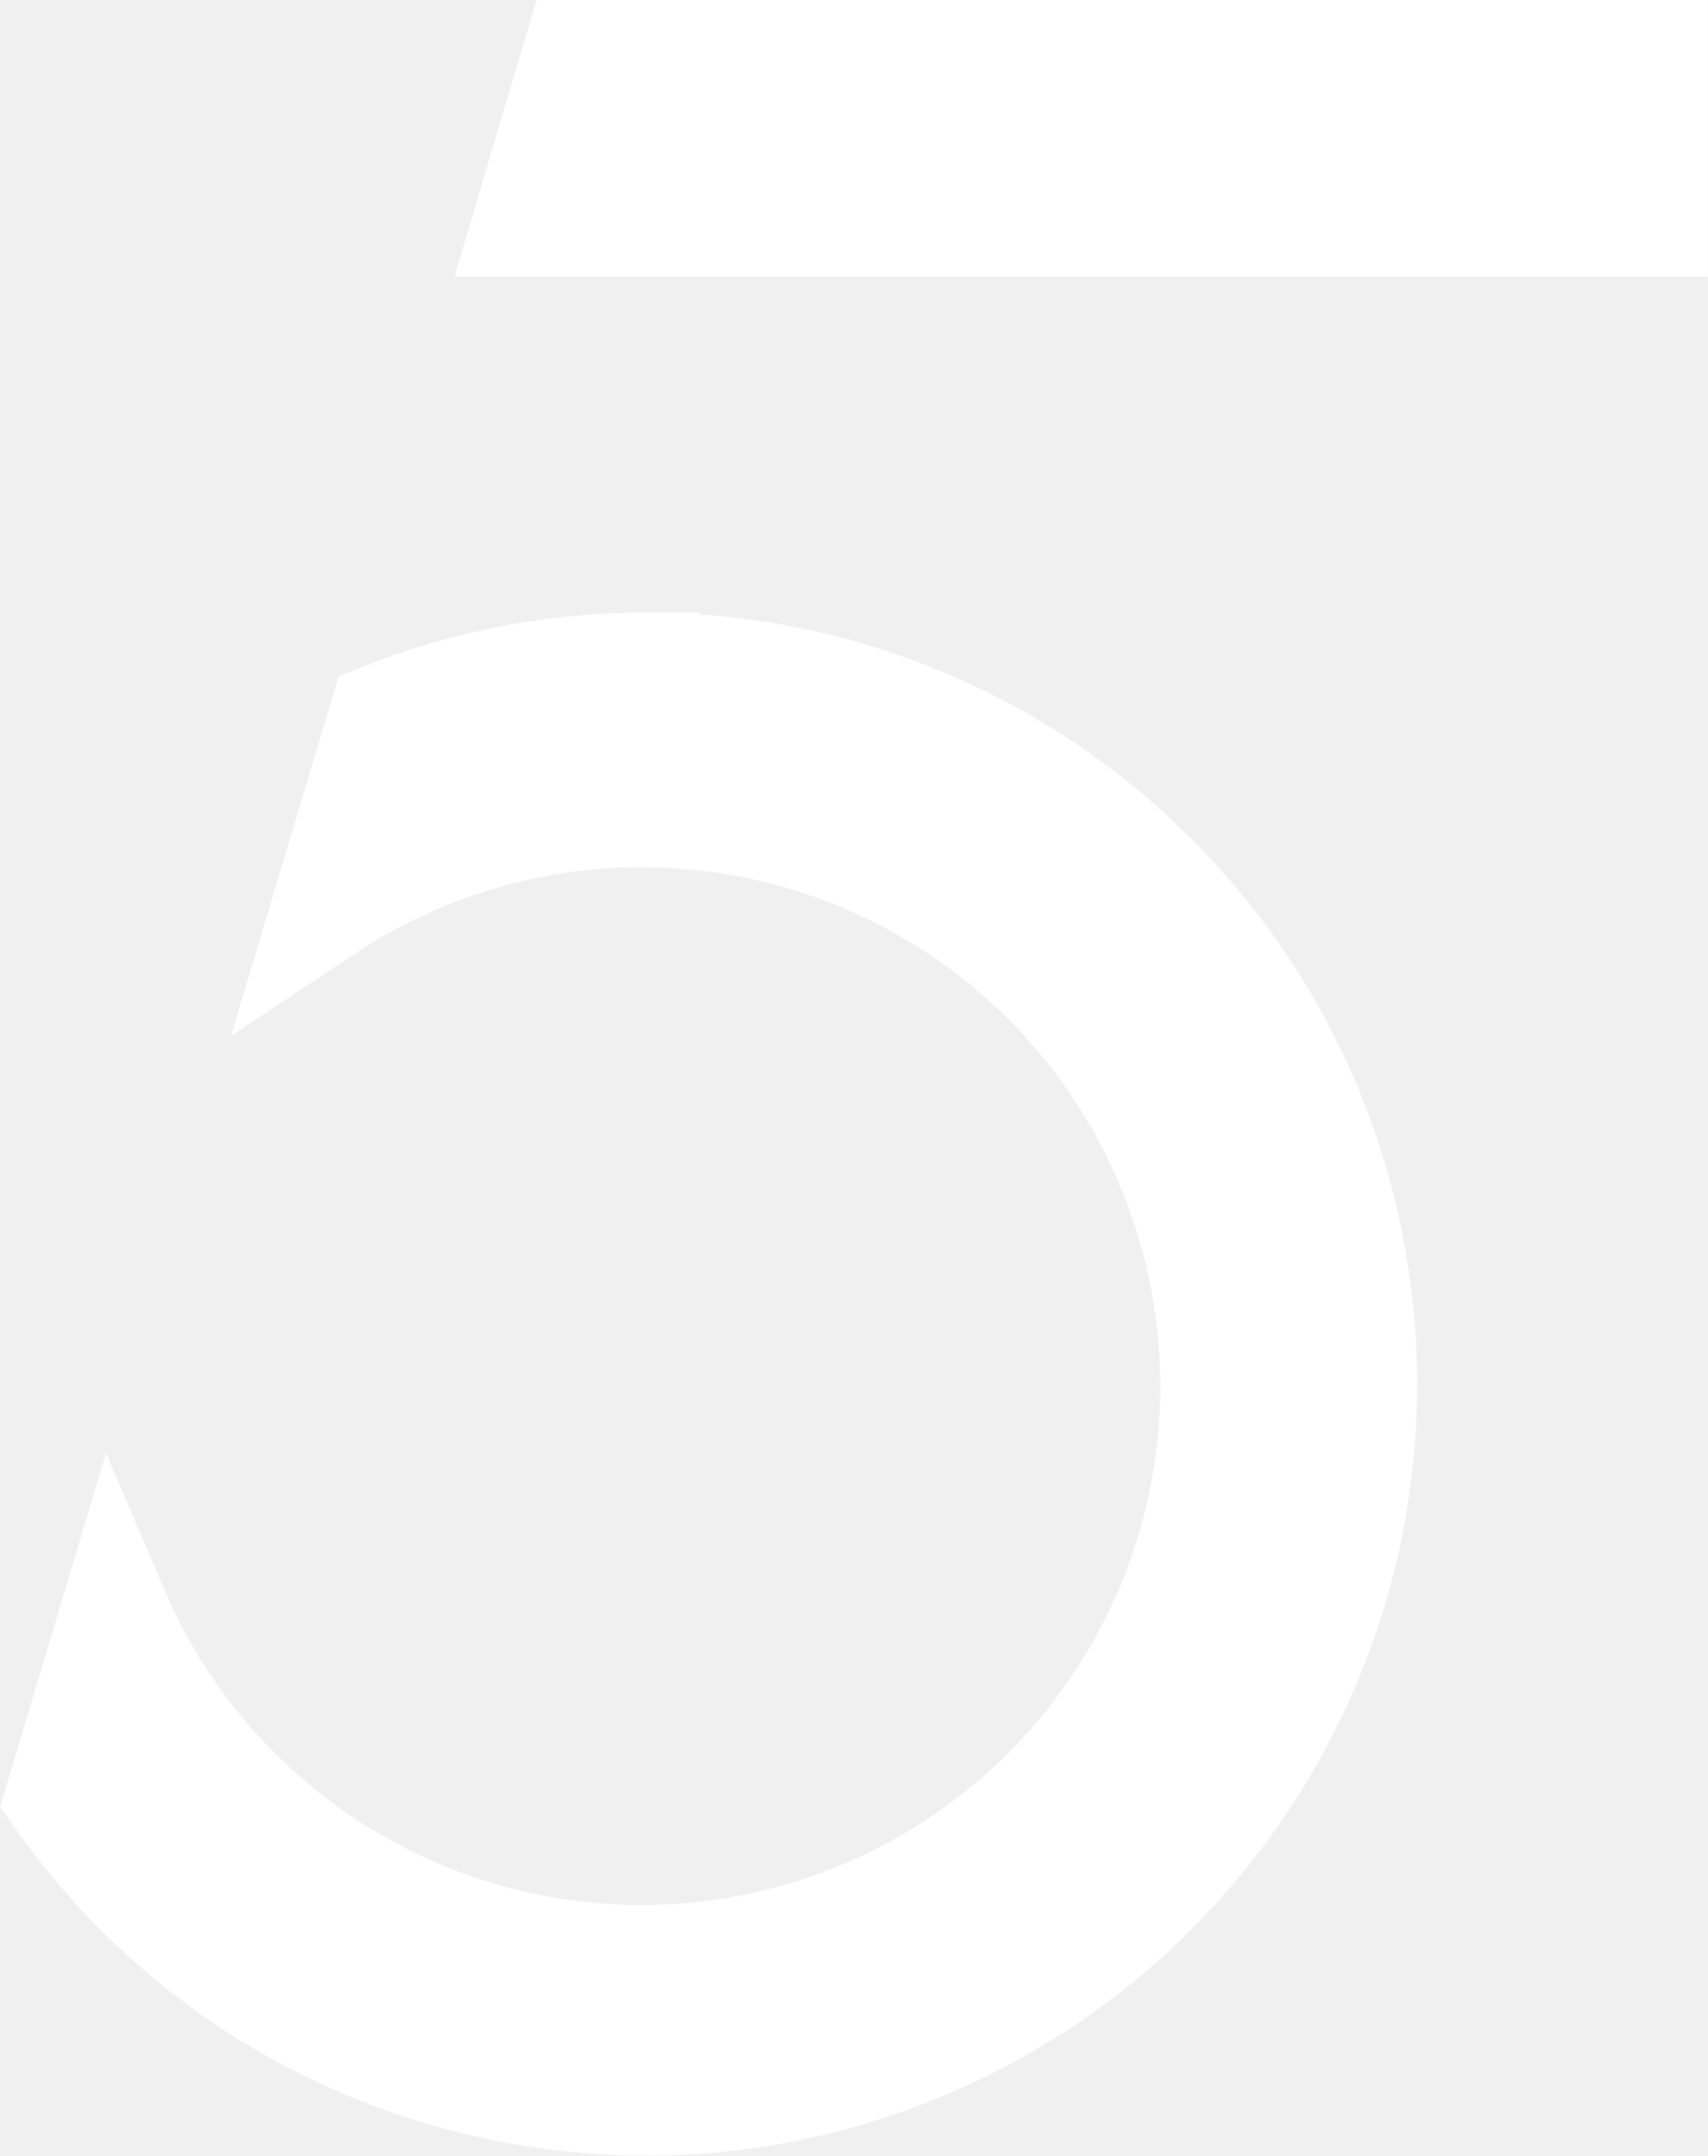
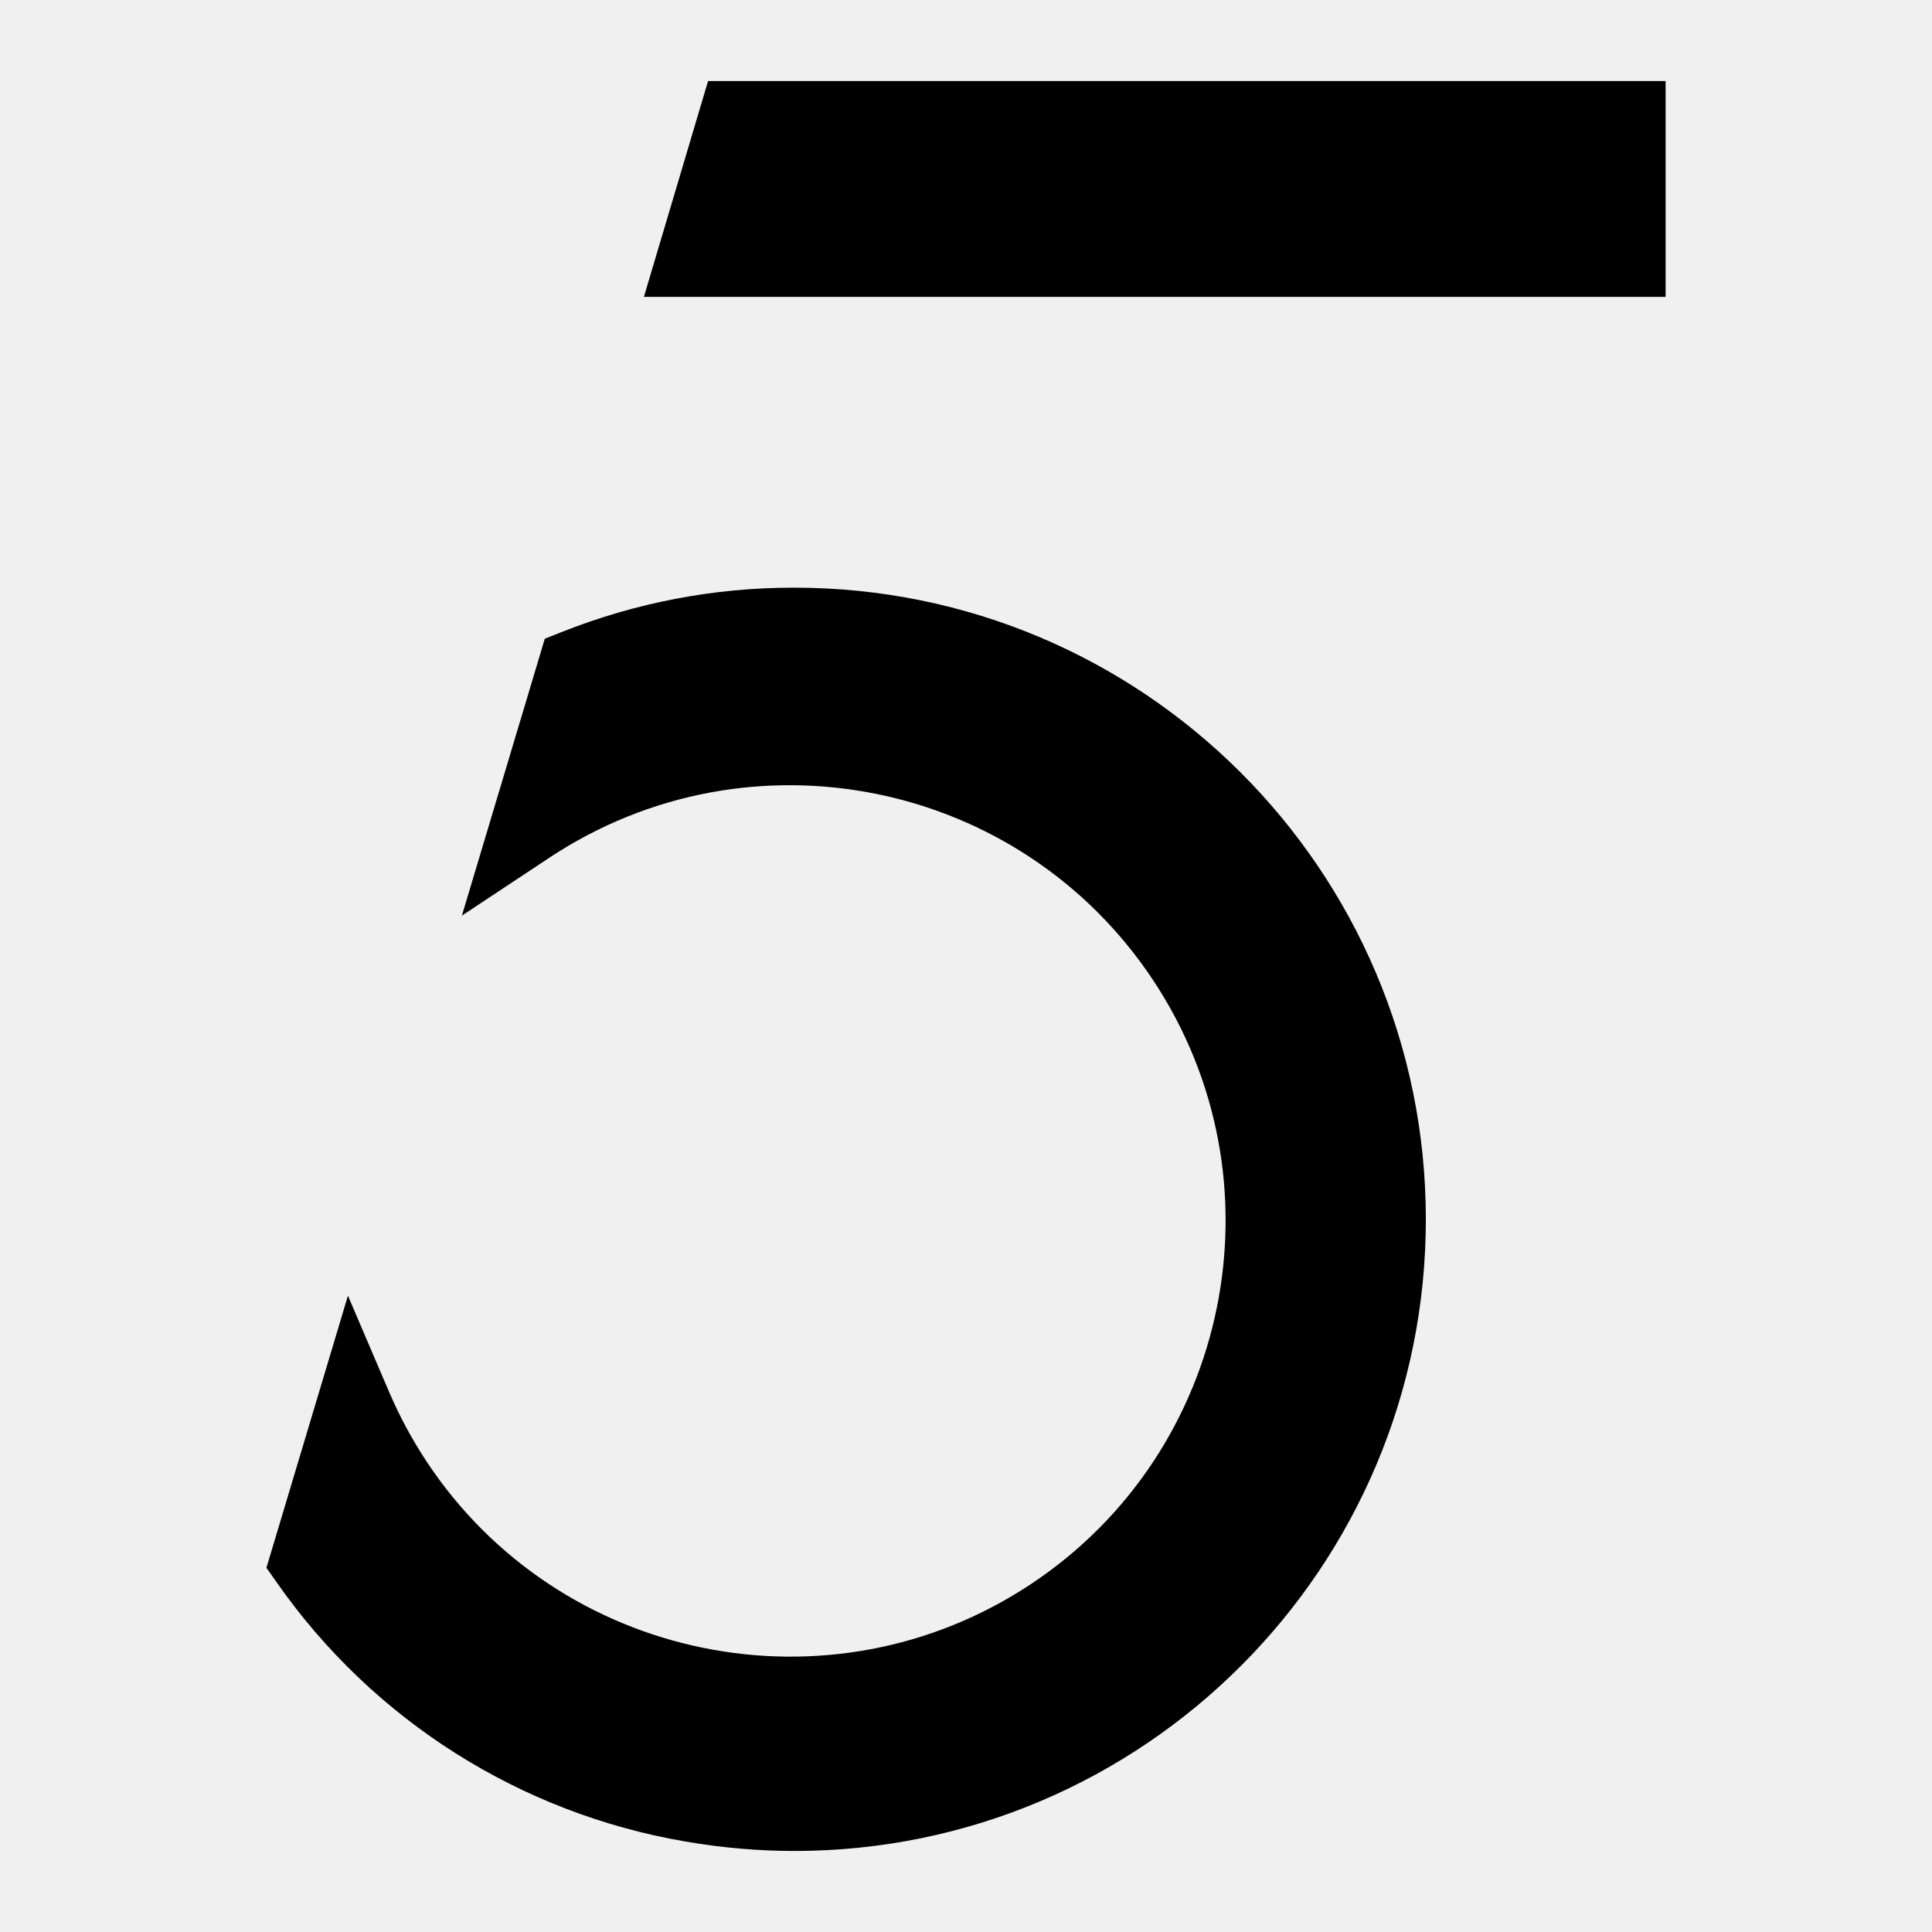
- <svg xmlns="http://www.w3.org/2000/svg" width="31.692" height="40" viewBox="0 0 31.692 40">
-   <g id="Gruppe_2" data-name="Gruppe 2" transform="translate(-1.649 -42.741)">
-     <g id="Gruppe_1" data-name="Gruppe 1" transform="translate(2.747 43.741)">
-       <path id="Pfad_1" data-name="Pfad 1" d="M13.629,56.414a13.268,13.268,0,0,0-4.875.933L7.687,60.908A10.626,10.626,0,1,1,3.782,73.941L2.747,77.395a13.314,13.314,0,1,0,10.882-20.98Z" transform="translate(-2.747 -45.051)" fill="#fff" stroke="#fff" stroke-miterlimit="10" stroke-width="2" />
-       <path id="Pfad_2" data-name="Pfad 2" d="M13.353,43.741l-.932,3.136h20.92V43.741Z" transform="translate(-3.747 -43.741)" fill="#fff" stroke="#fff" stroke-miterlimit="10" stroke-width="2" />
-     </g>
-   </g>
+ <svg xmlns="http://www.w3.org/2000/svg" id="Ebene_1" data-name="Ebene 1" viewBox="0 0 1080 1080">
+   <path d="M443.63,328.51h-.2a350.08,350.08,0,0,0-129.3,24.75l-9.58,3.79L258.2,511.85l48.9-32.39a243.6,243.6,0,0,1,337.6,68.61c74.16,112,43.38,263.44-68.6,337.58s-263.46,43.41-337.6-68.59a247.37,247.37,0,0,1-20.95-38.87L194.5,724.3,148.93,876.42l5.95,8.43a350.71,350.71,0,0,0,228.31,144.57,358.08,358.08,0,0,0,61.09,5.29,353.1,353.1,0,0,0-.65-706.2Z" />
+   <polygon points="359.95 165.94 931.08 165.94 931.08 45.29 395.82 45.29 359.95 165.94" />
</svg>
